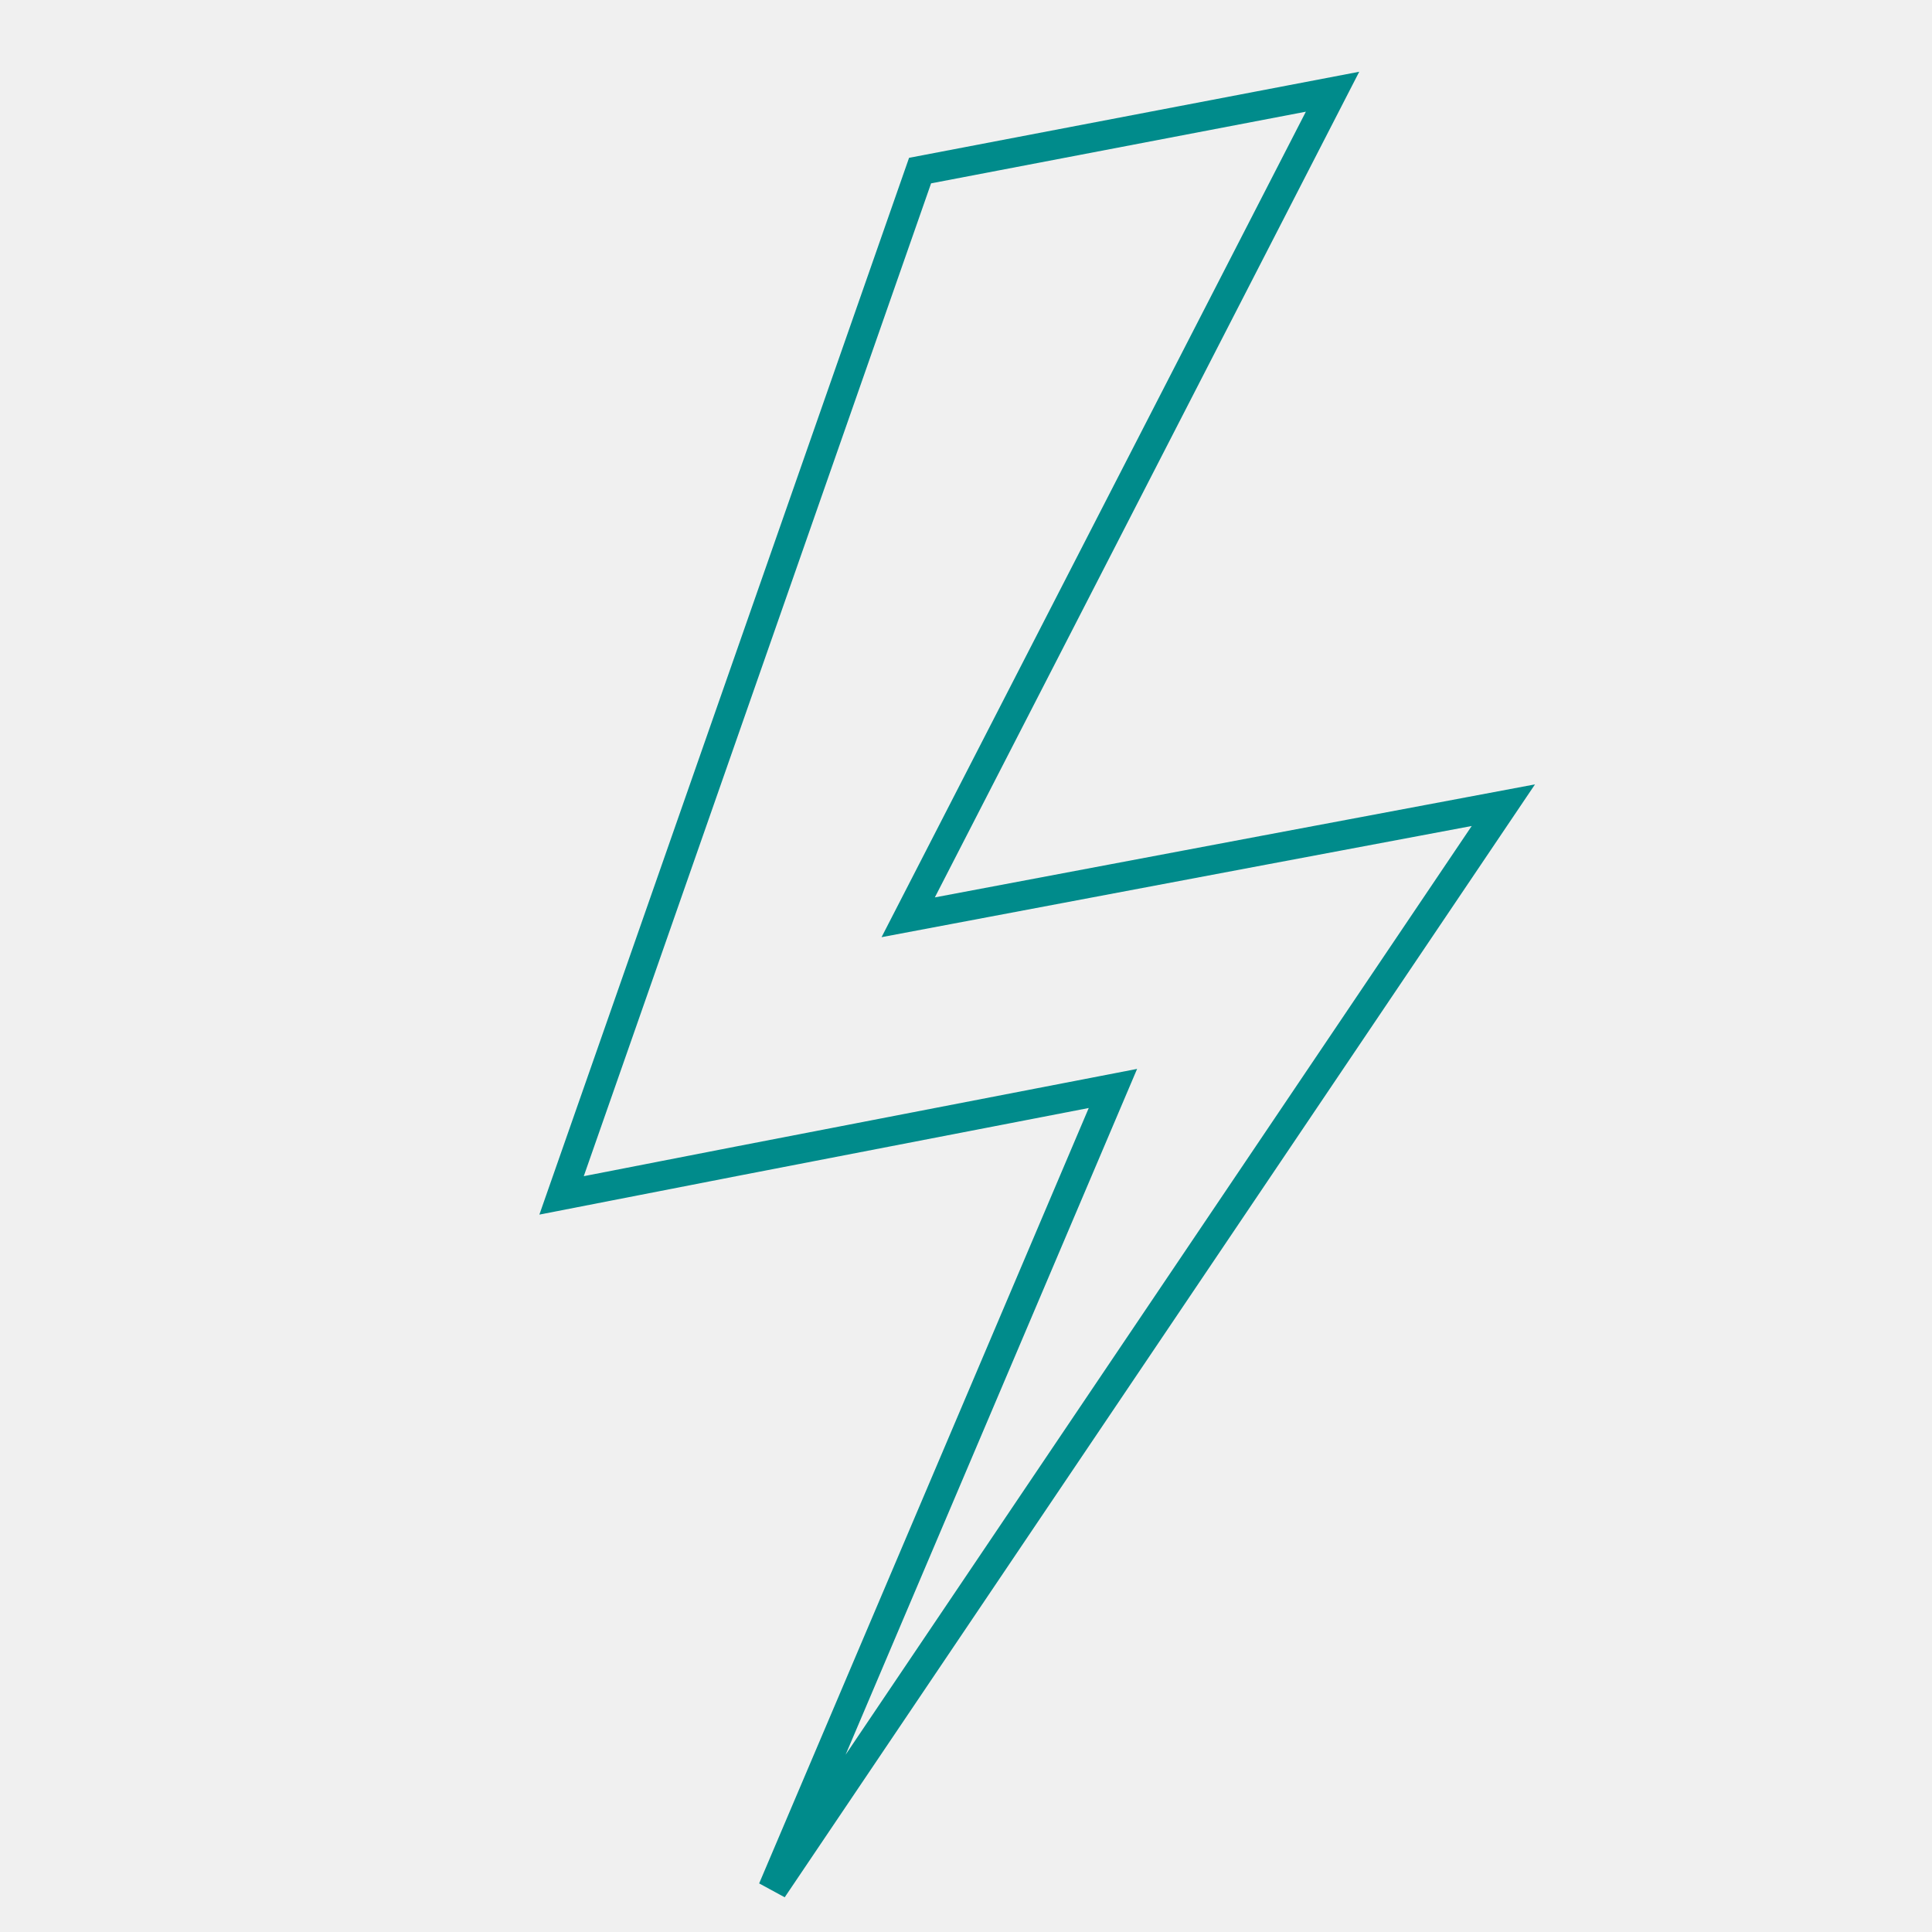
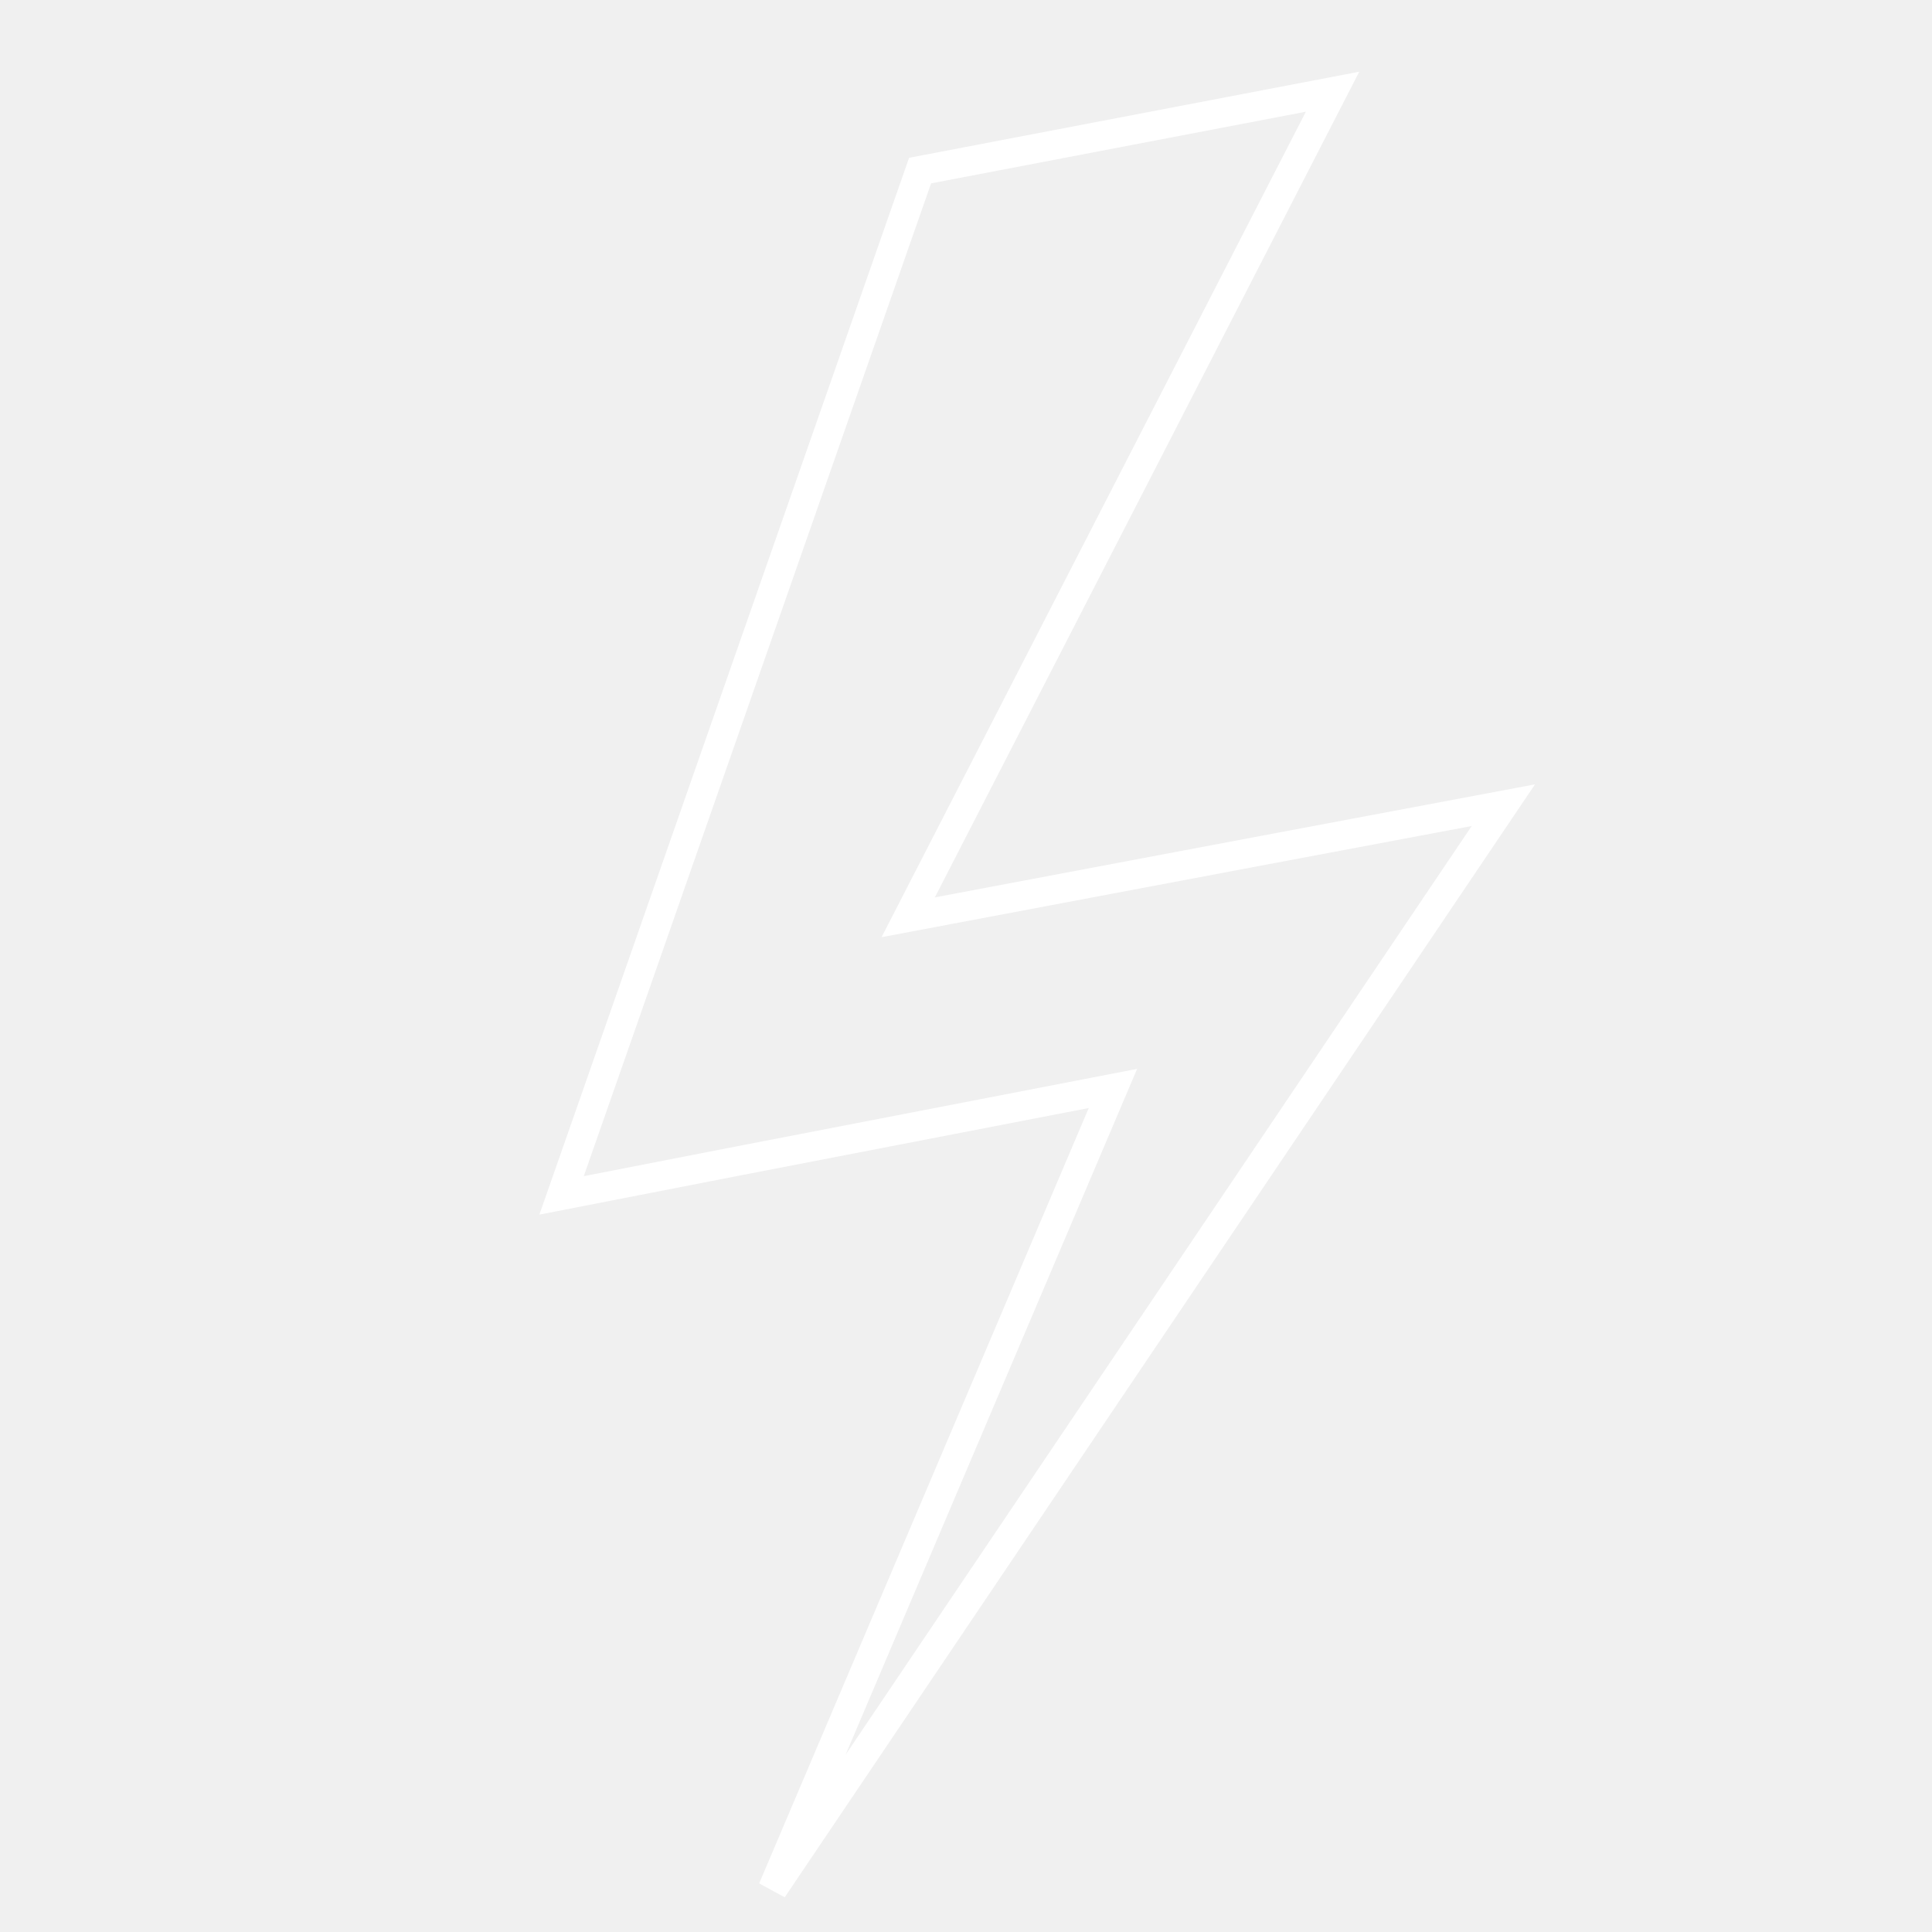
<svg xmlns="http://www.w3.org/2000/svg" id="ikoner" viewBox="0 0 595.28 595.28">
  <defs>
-     <style>.cls-1{fill:none;stroke:#008b8b;stroke-miterlimit:10;stroke-width:9px;}</style>
+     <style>.cls-1{fill:none;stroke:#ffffff;stroke-miterlimit:10;stroke-width:9px;}</style>
  </defs>
  <polygon class="cls-1" points="342.91 335.37 238.05 582.07 422.73 308.14 463.21 248.09 389.06 262.03 279.83 282.63 410.58 28.26 283.49 52.56 192.17 313.64 173.03 368.32 227.58 357.68 342.91 335.37" />
</svg>
